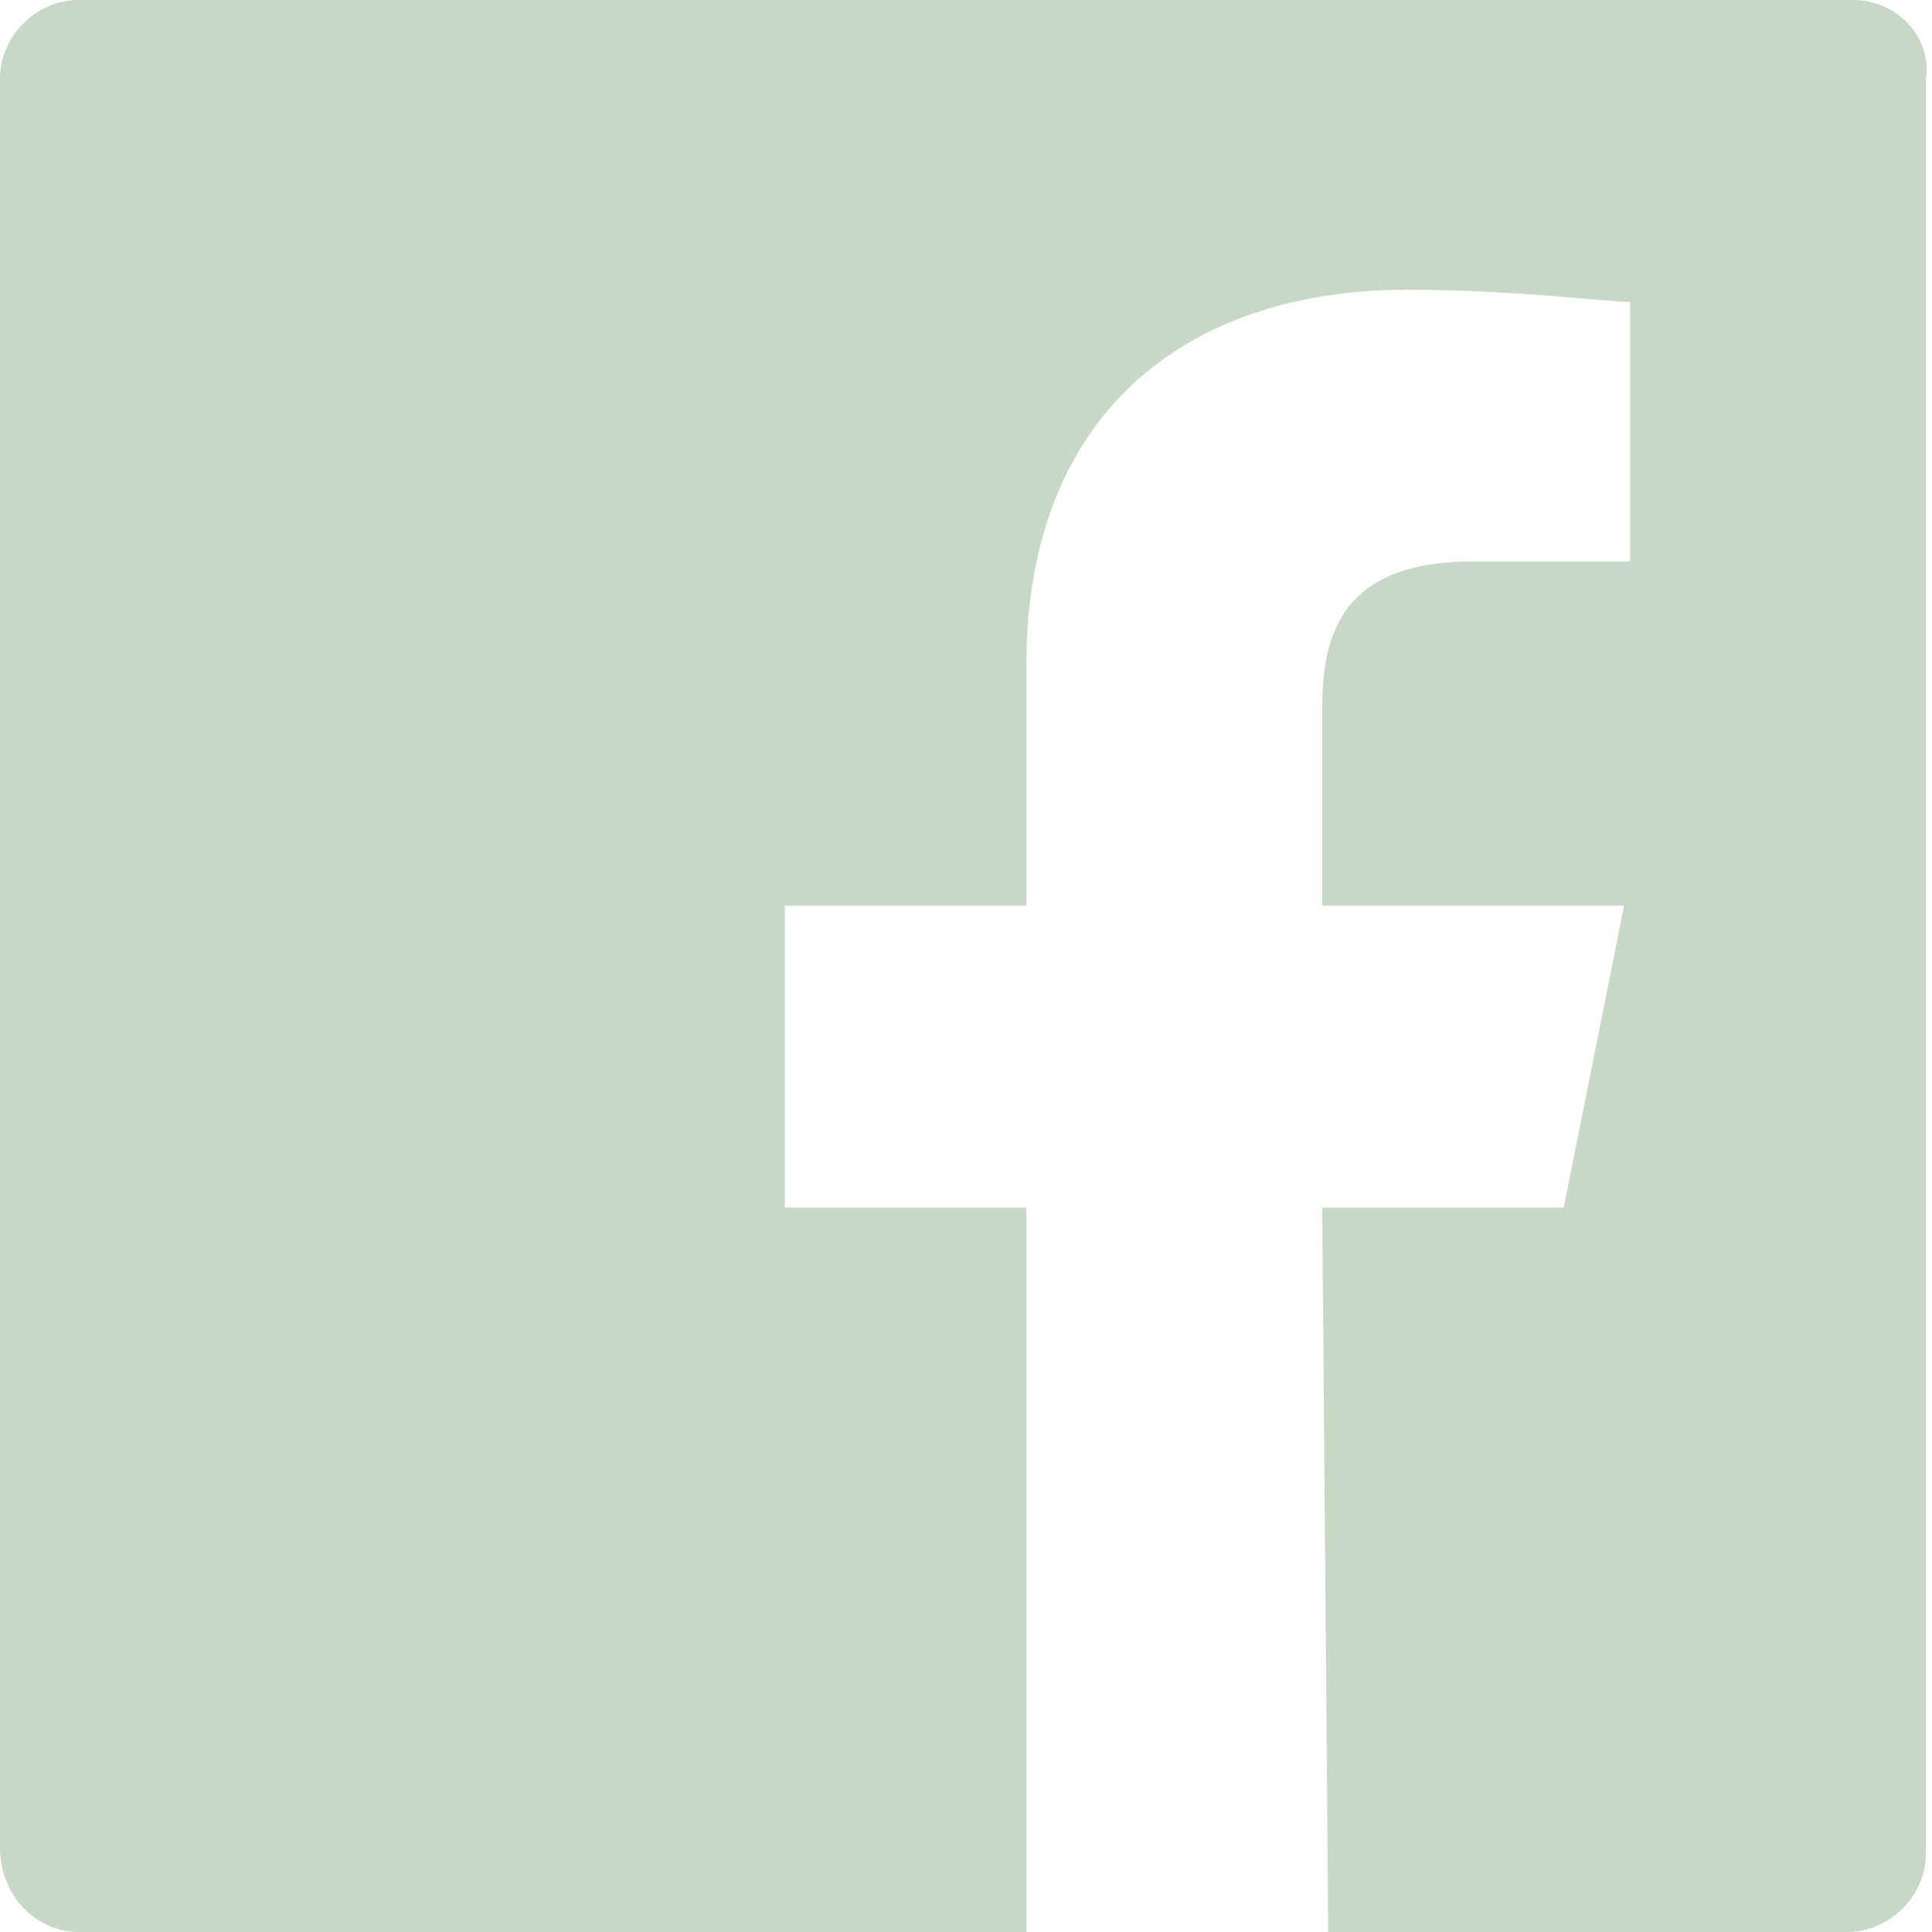
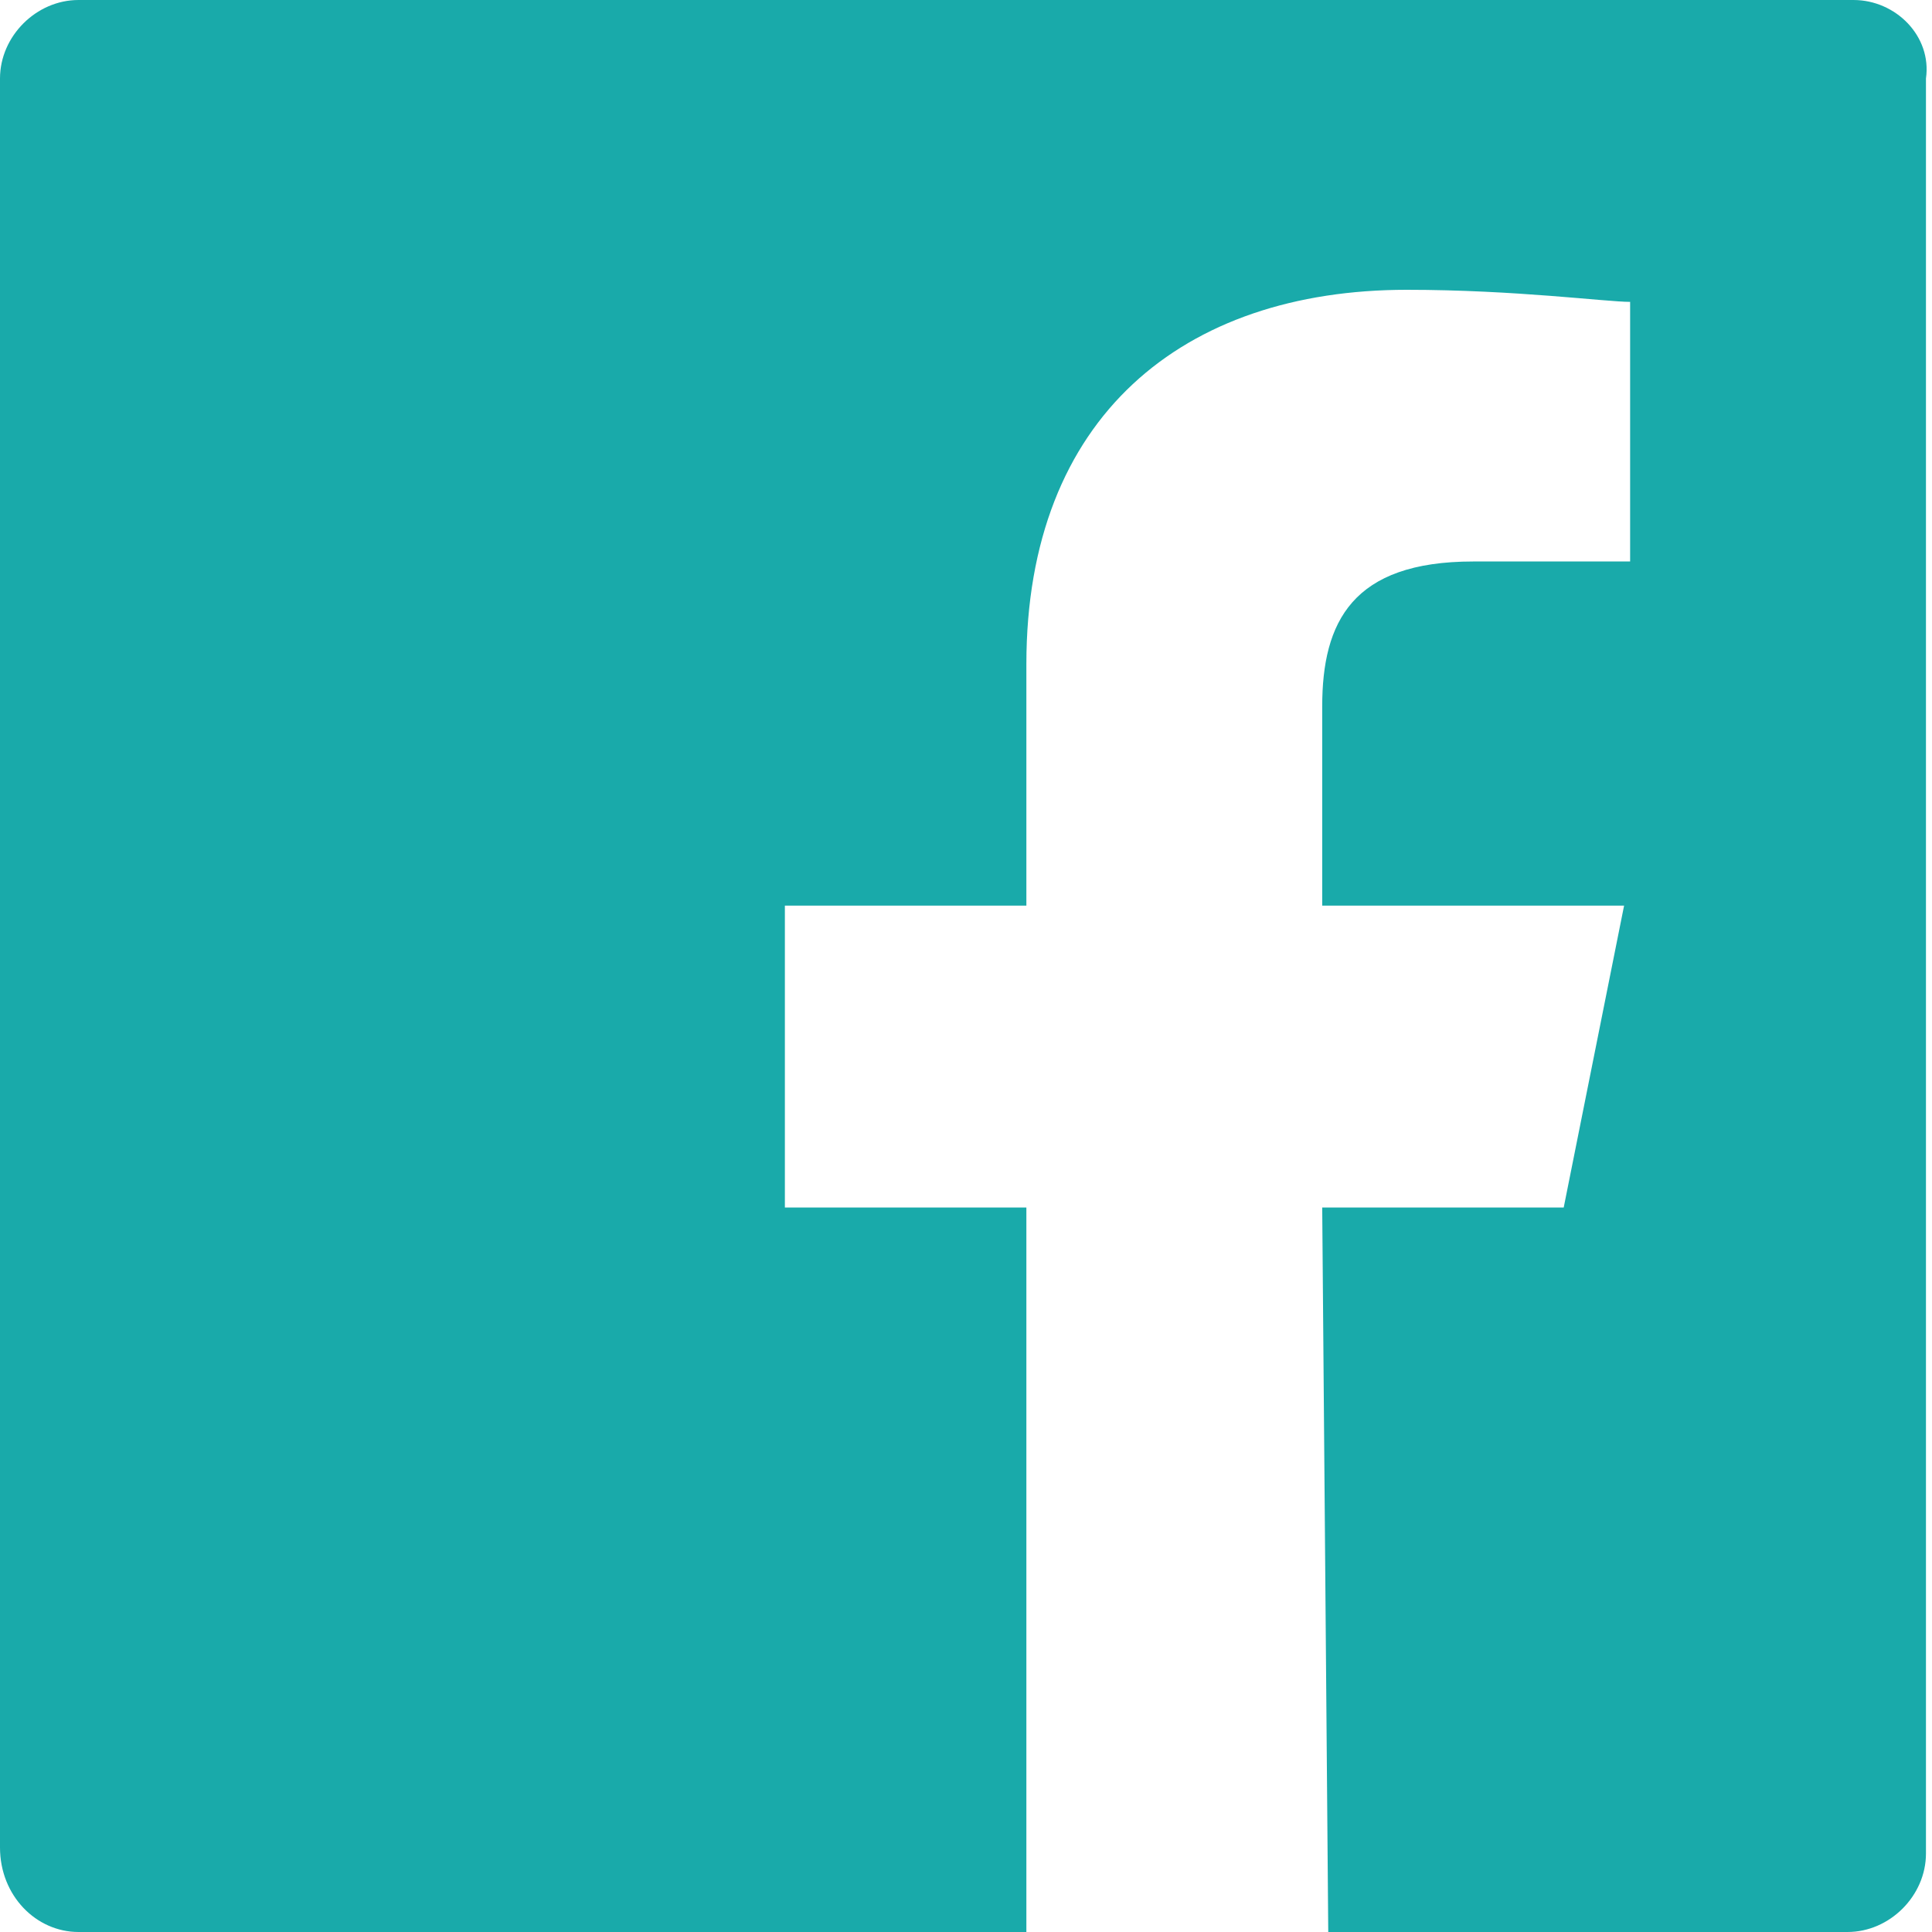
<svg xmlns="http://www.w3.org/2000/svg" version="1.1" id="Layer_1" x="0px" y="0px" width="32px" height="32px" viewBox="0 0 32 32" enable-background="new 0 0 32 32" xml:space="preserve">
-   <path id="White_2_" fill="#C7D8C6" d="M30.7,0H1.3C0.6,0,0,0.6,0,1.3v29.3C0,31.4,0.6,32,1.3,32H17V20h-4v-5h4v-4  c0-4.1,2.6-6.2,6.3-6.2C25.1,4.8,26.6,5,27,5v4.3l-2.6,0c-2,0-2.5,1-2.5,2.4V15h5l-1,5h-4l0.1,12h8.6c0.7,0,1.3-0.6,1.3-1.3V1.3  C32,0.6,31.4,0,30.7,0z" />
+   <path id="White_2_" fill="#19aaaa" d="M30.7,0H1.3C0.6,0,0,0.6,0,1.3v29.3C0,31.4,0.6,32,1.3,32H17V20h-4v-5h4v-4  c0-4.1,2.6-6.2,6.3-6.2C25.1,4.8,26.6,5,27,5v4.3l-2.6,0c-2,0-2.5,1-2.5,2.4V15h5l-1,5h-4l0.1,12h8.6c0.7,0,1.3-0.6,1.3-1.3V1.3  C32,0.6,31.4,0,30.7,0z" />
</svg>
